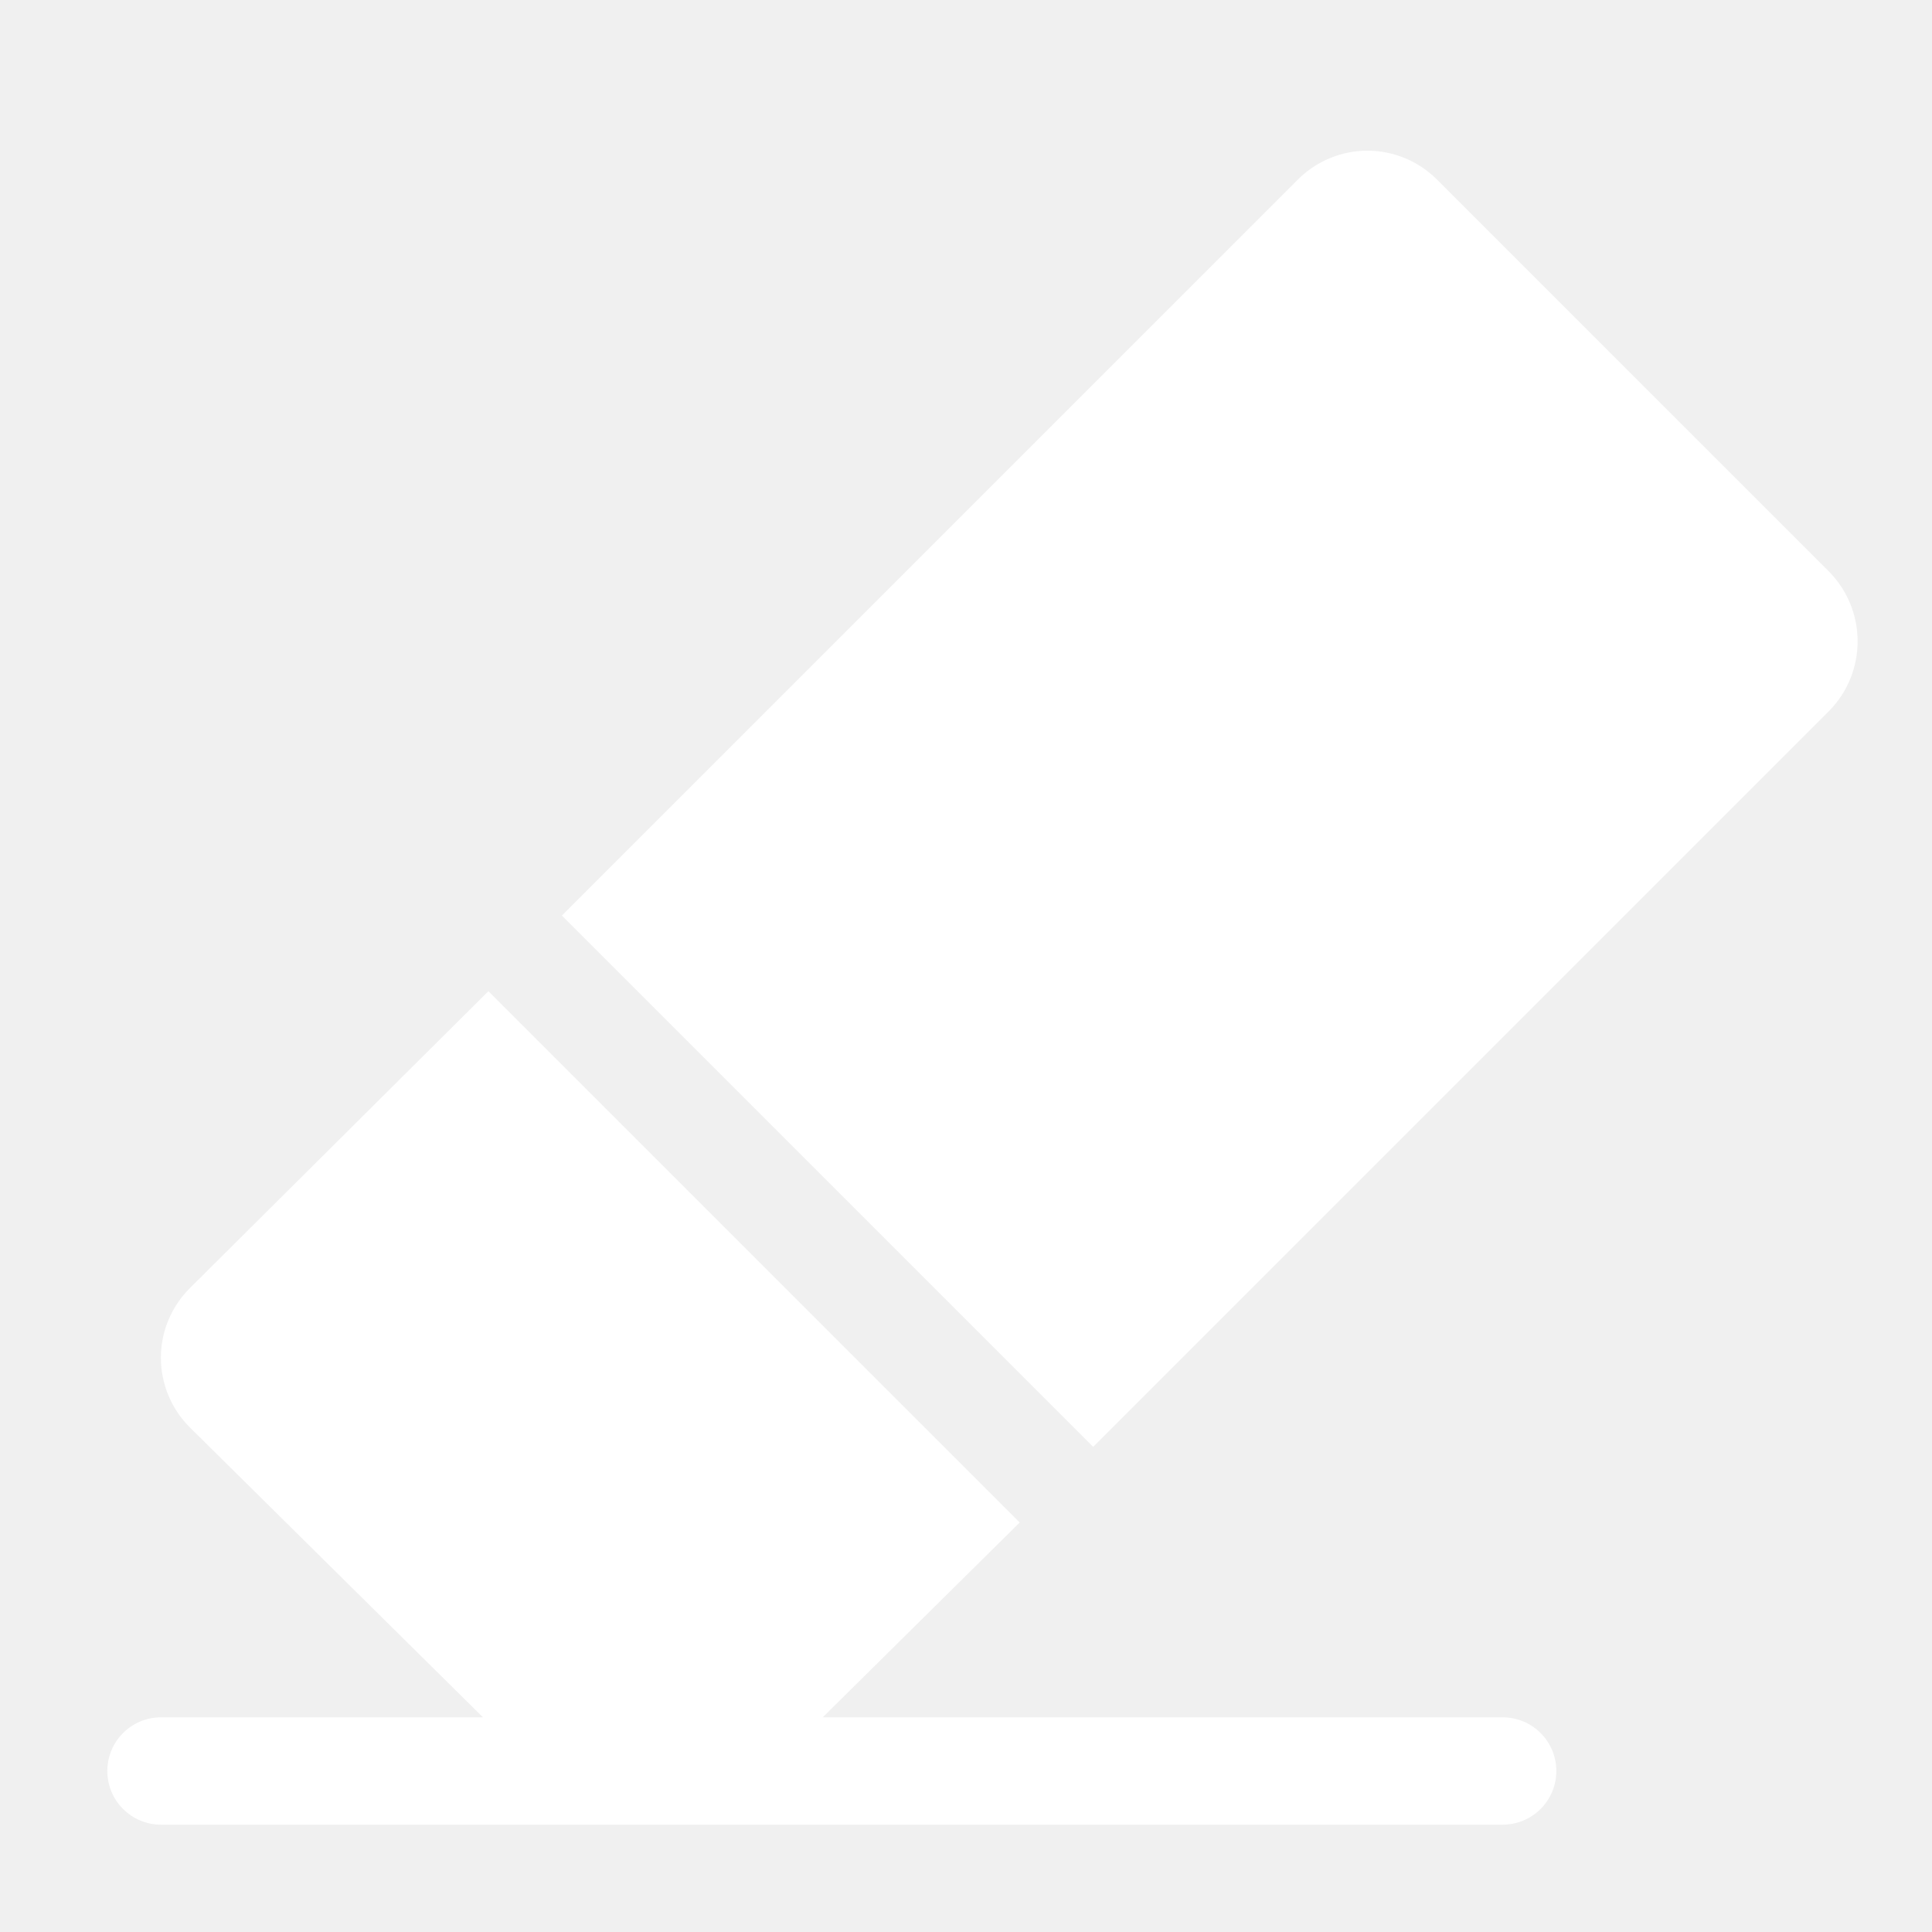
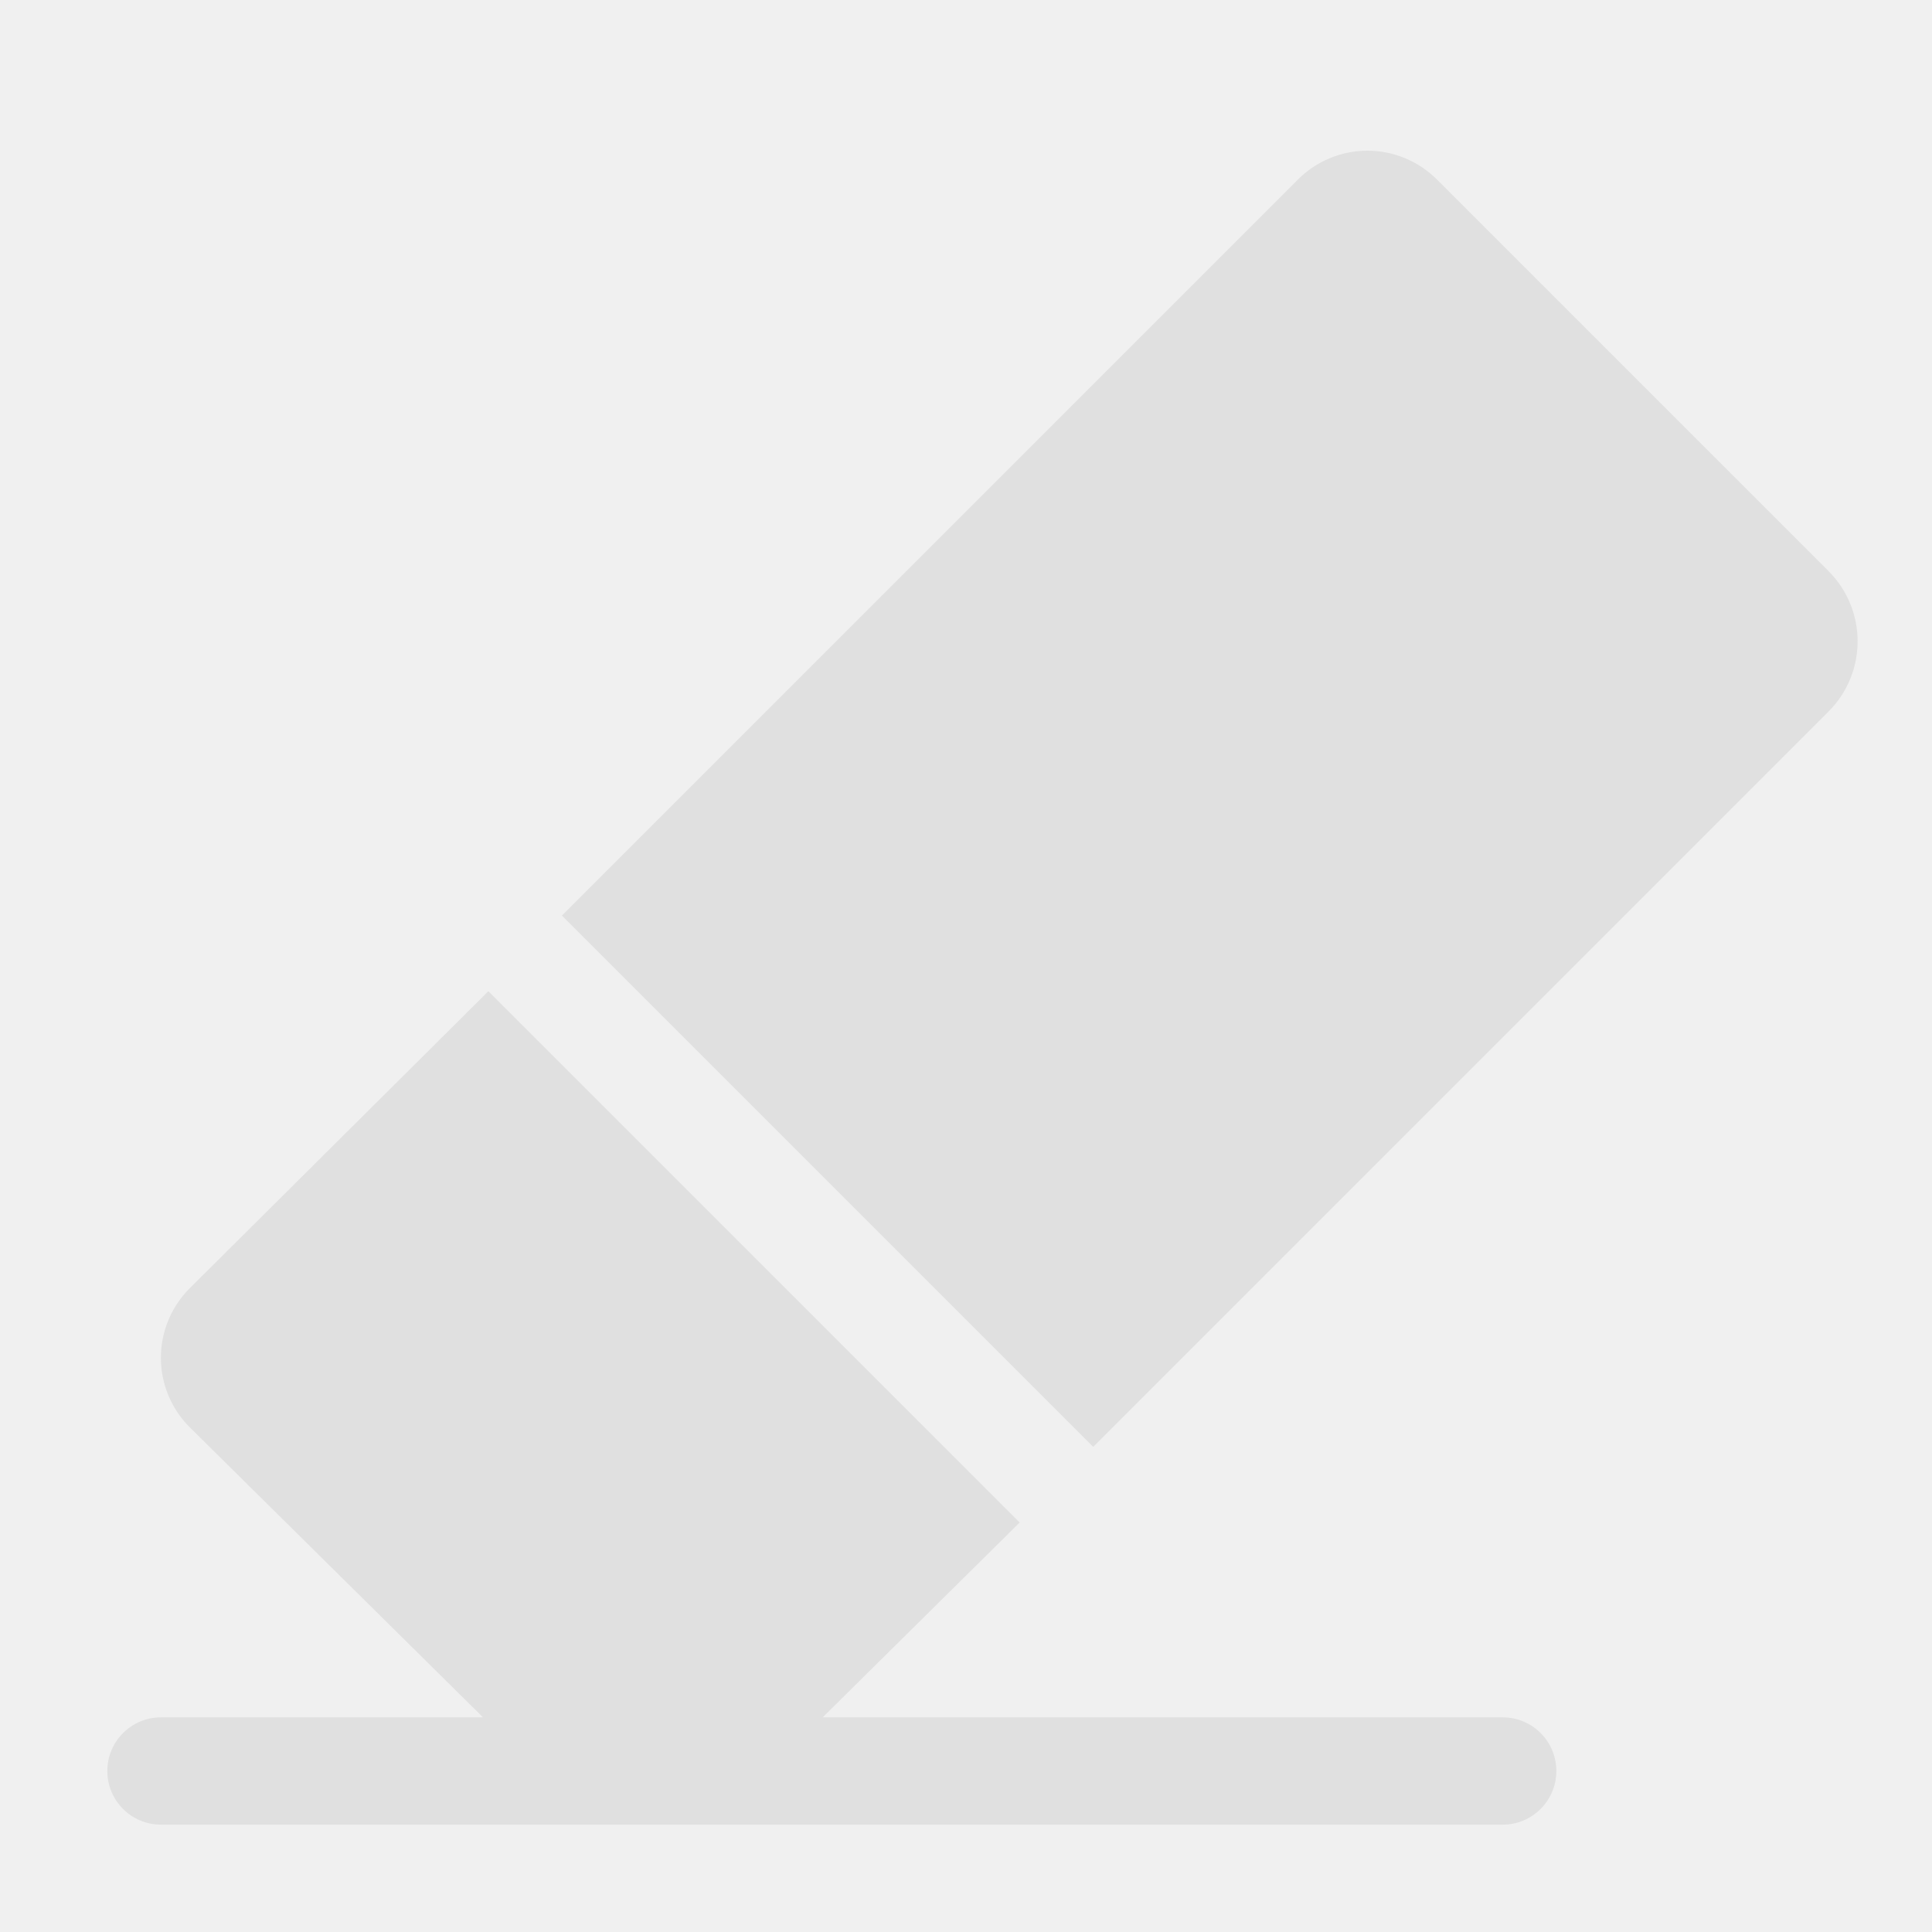
<svg xmlns="http://www.w3.org/2000/svg" version="1.1" width="36" height="36" viewBox="0 0 36 36" preserveAspectRatio="xMidYMid meet">
-   <path d="M28,32H15.33L19,28.37l-9.9-9.9L3.54,24a1.83,1.83,0,0,0,0,2.6L9,32H3a1,1,0,0,0,0,2H28a1,1,0,0,0,0-2Z" class="clr-i-solid clr-i-solid-path-1" style="fill: #ffffff;" />
-   <path d="M34.08,10.65l-7.3-7.3a1.83,1.83,0,0,0-2.6,0L10.47,17.06l9.9,9.9L34.08,13.25A1.85,1.85,0,0,0,34.08,10.65Z" class="clr-i-solid clr-i-solid-path-2" style="fill: #ffffff;" />
+   <path d="M28,32H15.33L19,28.37l-9.9-9.9L3.54,24a1.83,1.83,0,0,0,0,2.6L9,32H3a1,1,0,0,0,0,2H28a1,1,0,0,0,0-2Z" class="clr-i-solid clr-i-solid-path-1" style="fill: #E0E0E0;" />
+   <path d="M34.08,10.65l-7.3-7.3a1.83,1.83,0,0,0-2.6,0L10.47,17.06l9.9,9.9L34.08,13.25A1.85,1.85,0,0,0,34.08,10.65Z" class="clr-i-solid clr-i-solid-path-2" style="fill: #E0E0E0;" />
  <rect x="0" y="0" width="36" height="36" fill-opacity="0" />
</svg>
